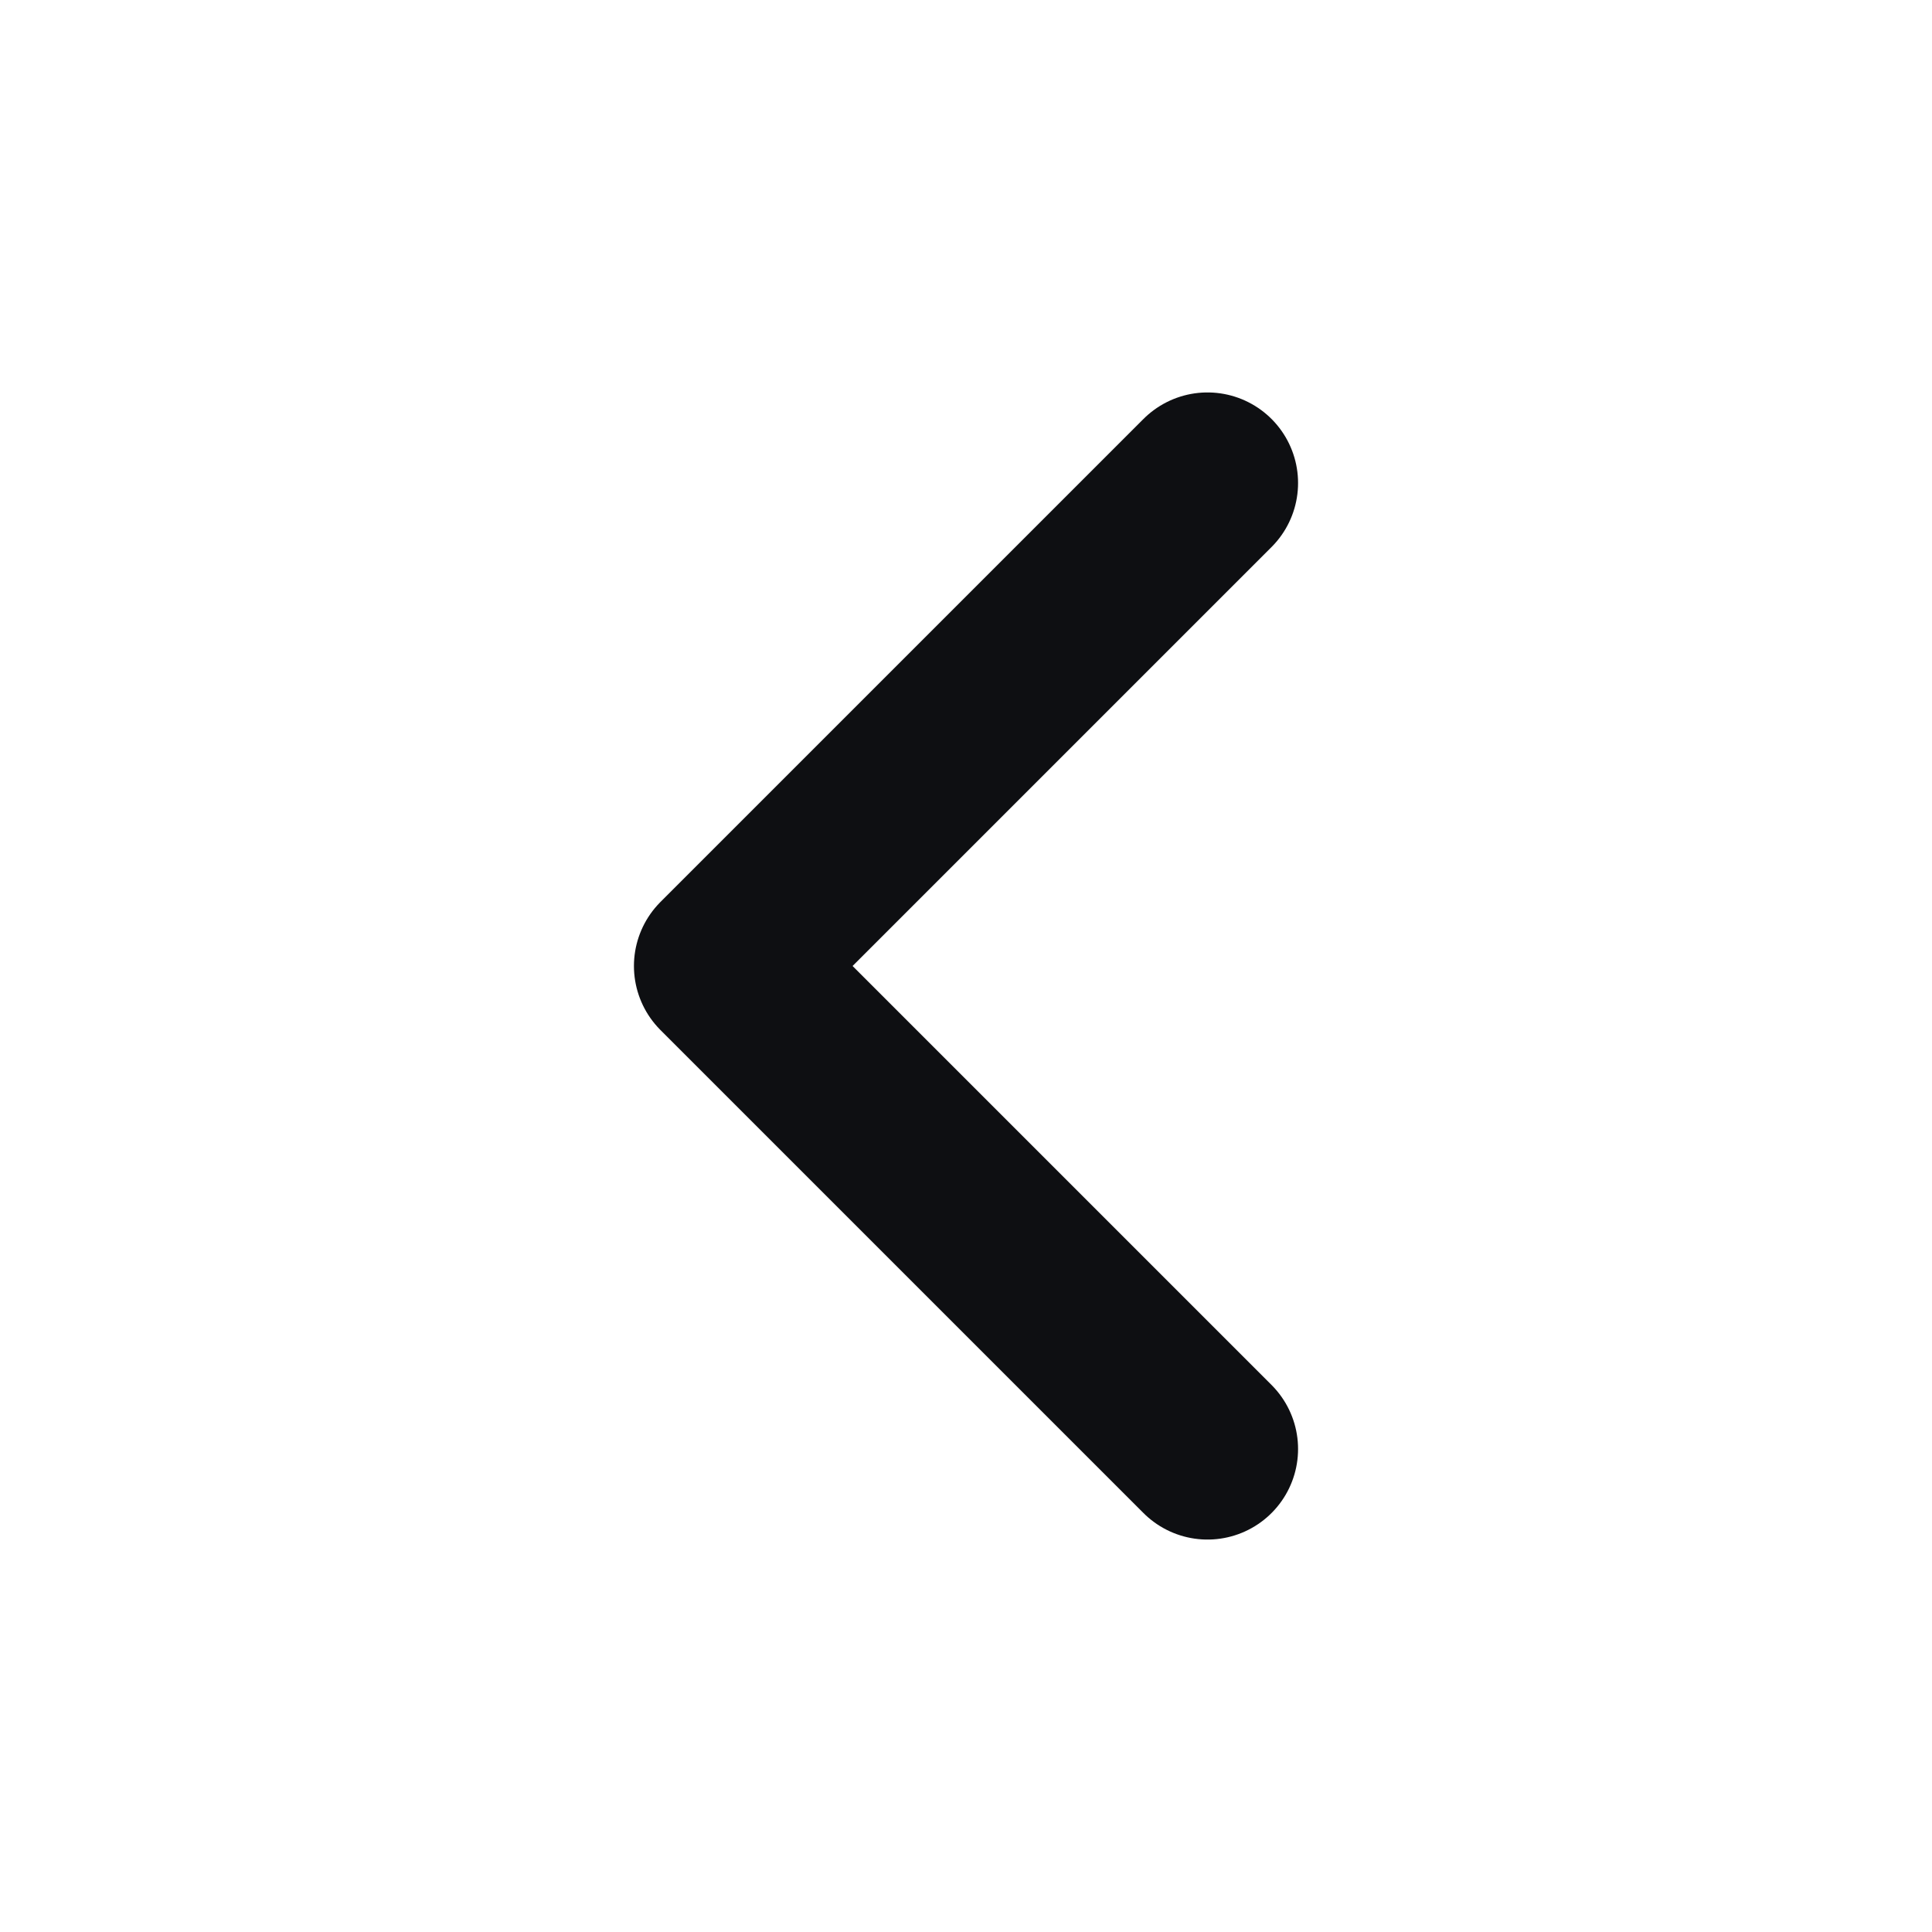
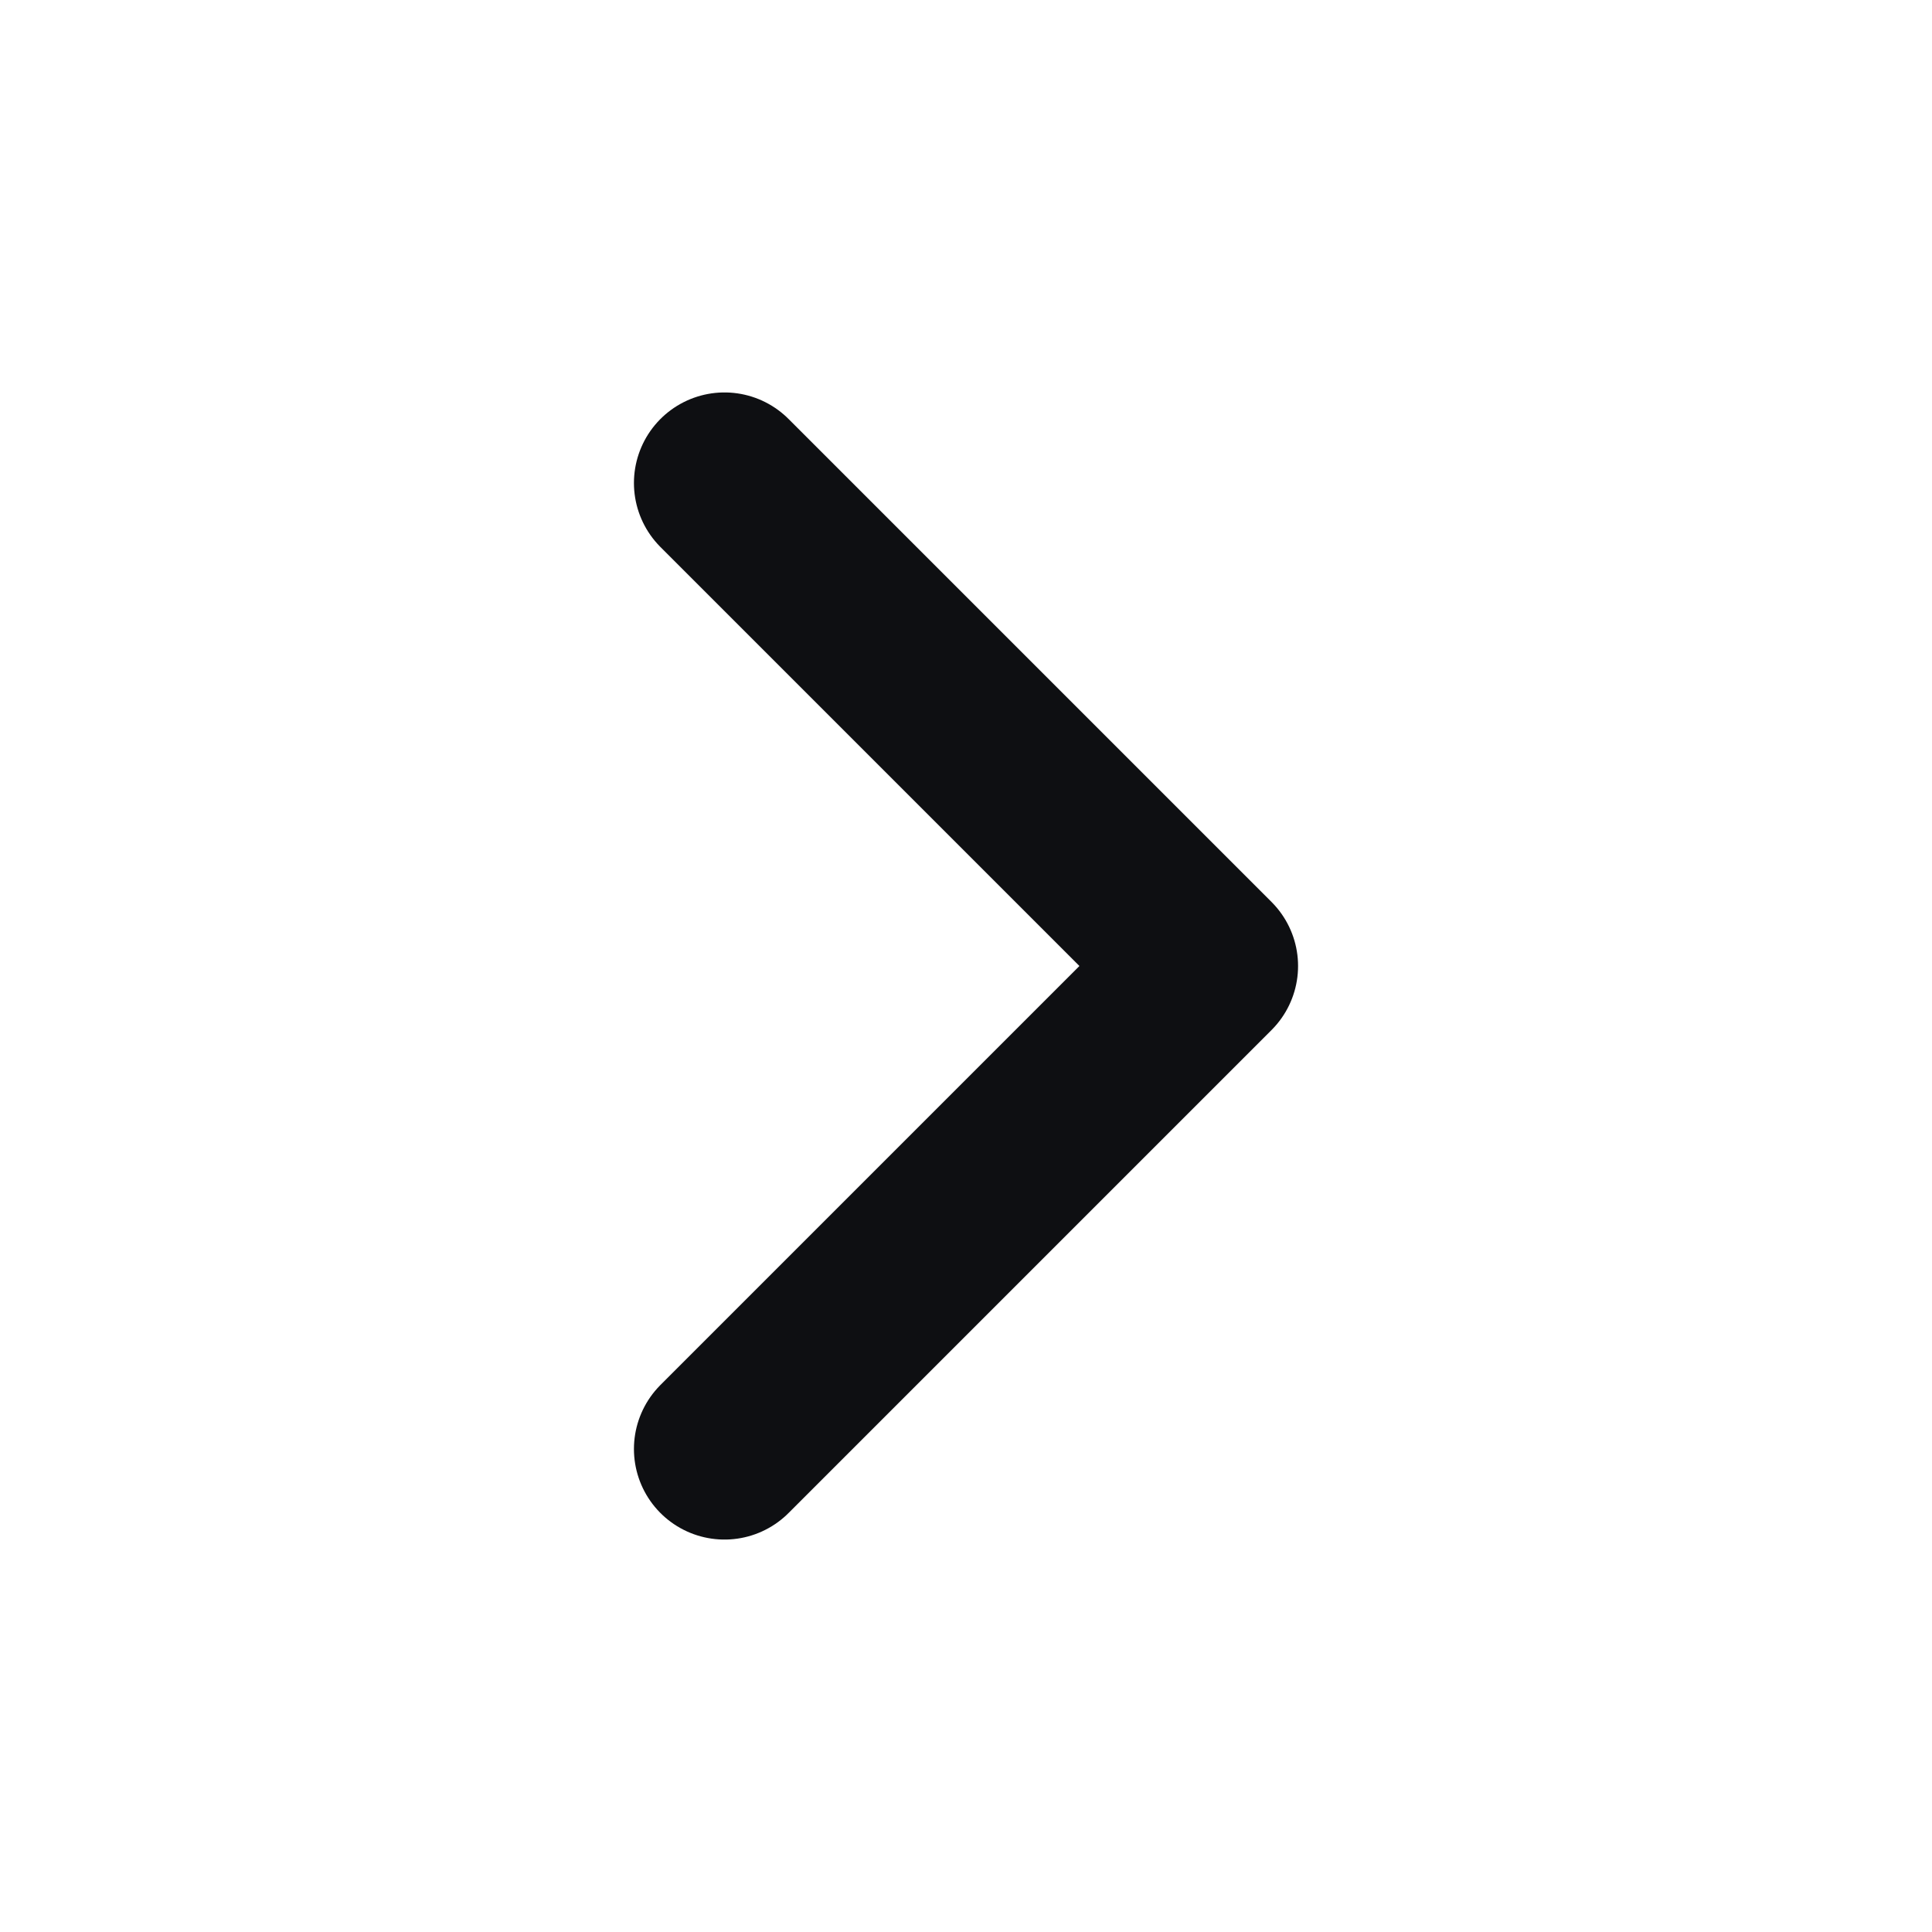
<svg xmlns="http://www.w3.org/2000/svg" width="16" height="16" viewBox="0 0 16 16" fill="none">
-   <path d="M10 4L6 8L10 12" stroke="#0E0F12" stroke-width="1.5" stroke-linecap="round" stroke-linejoin="round" />
+   <path d="M6 4L10 8L6 12" stroke="#0E0F12" stroke-width="1.5" stroke-linecap="round" stroke-linejoin="round" />
</svg>
